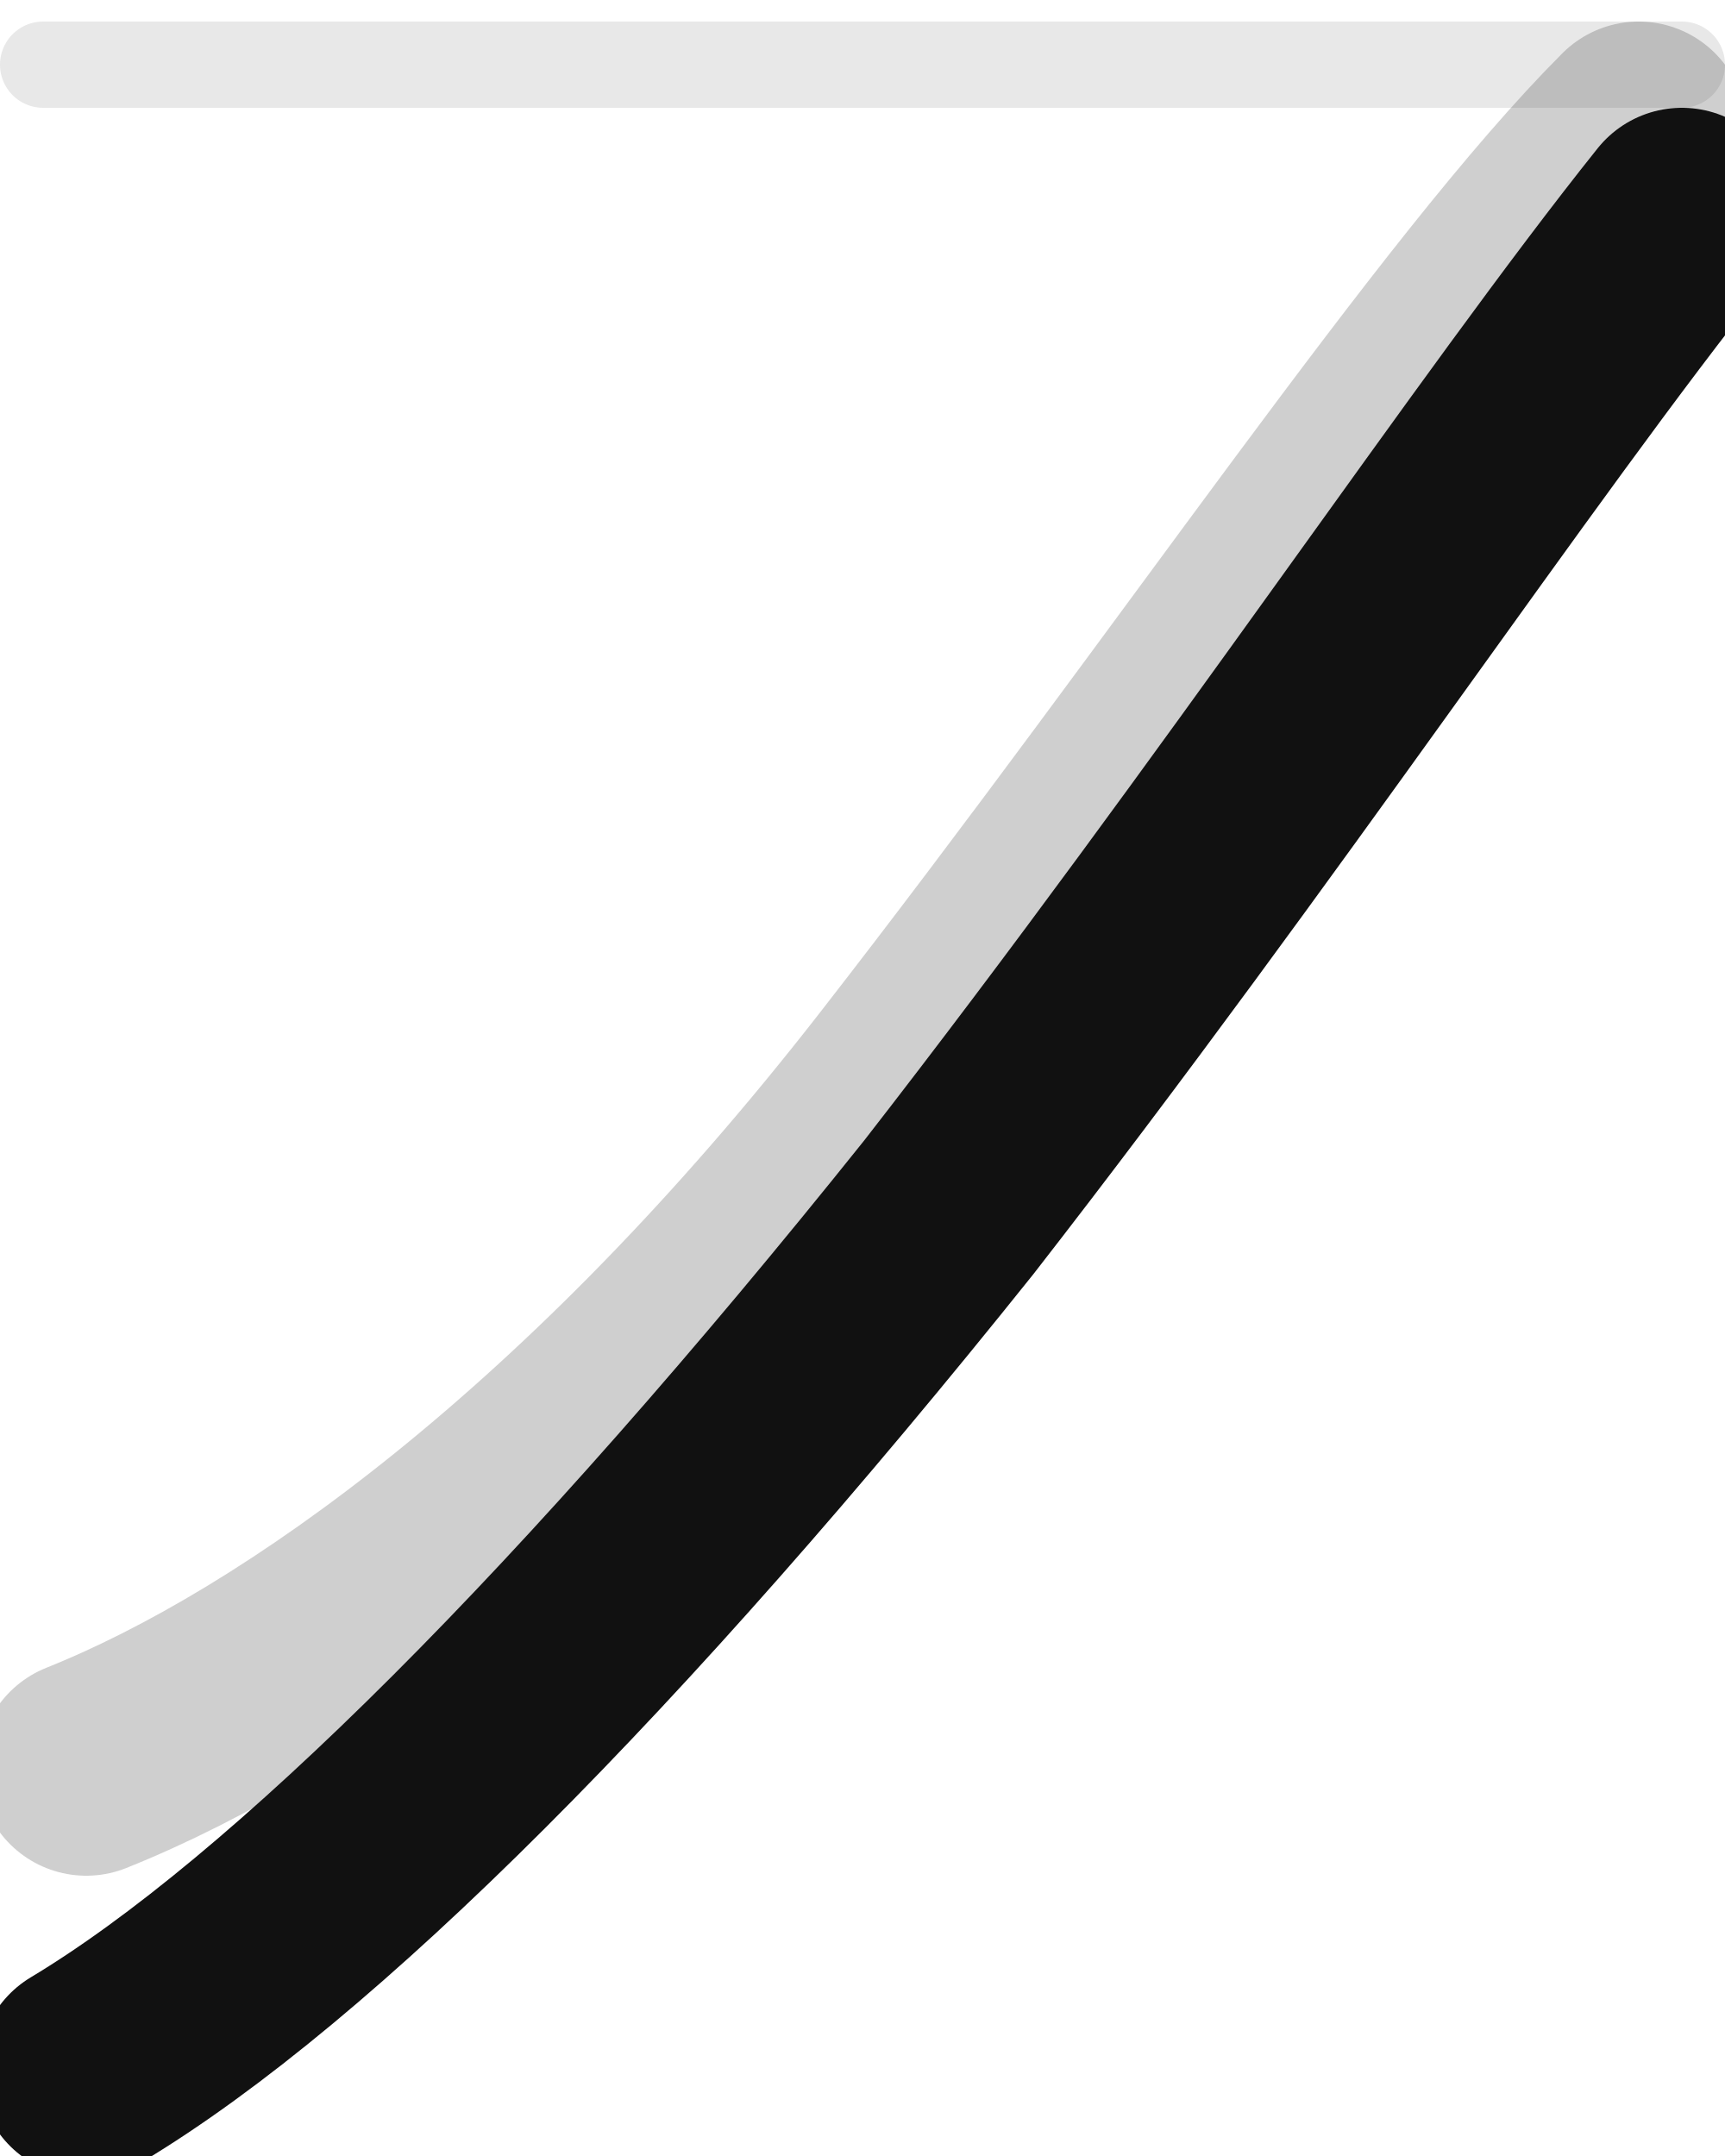
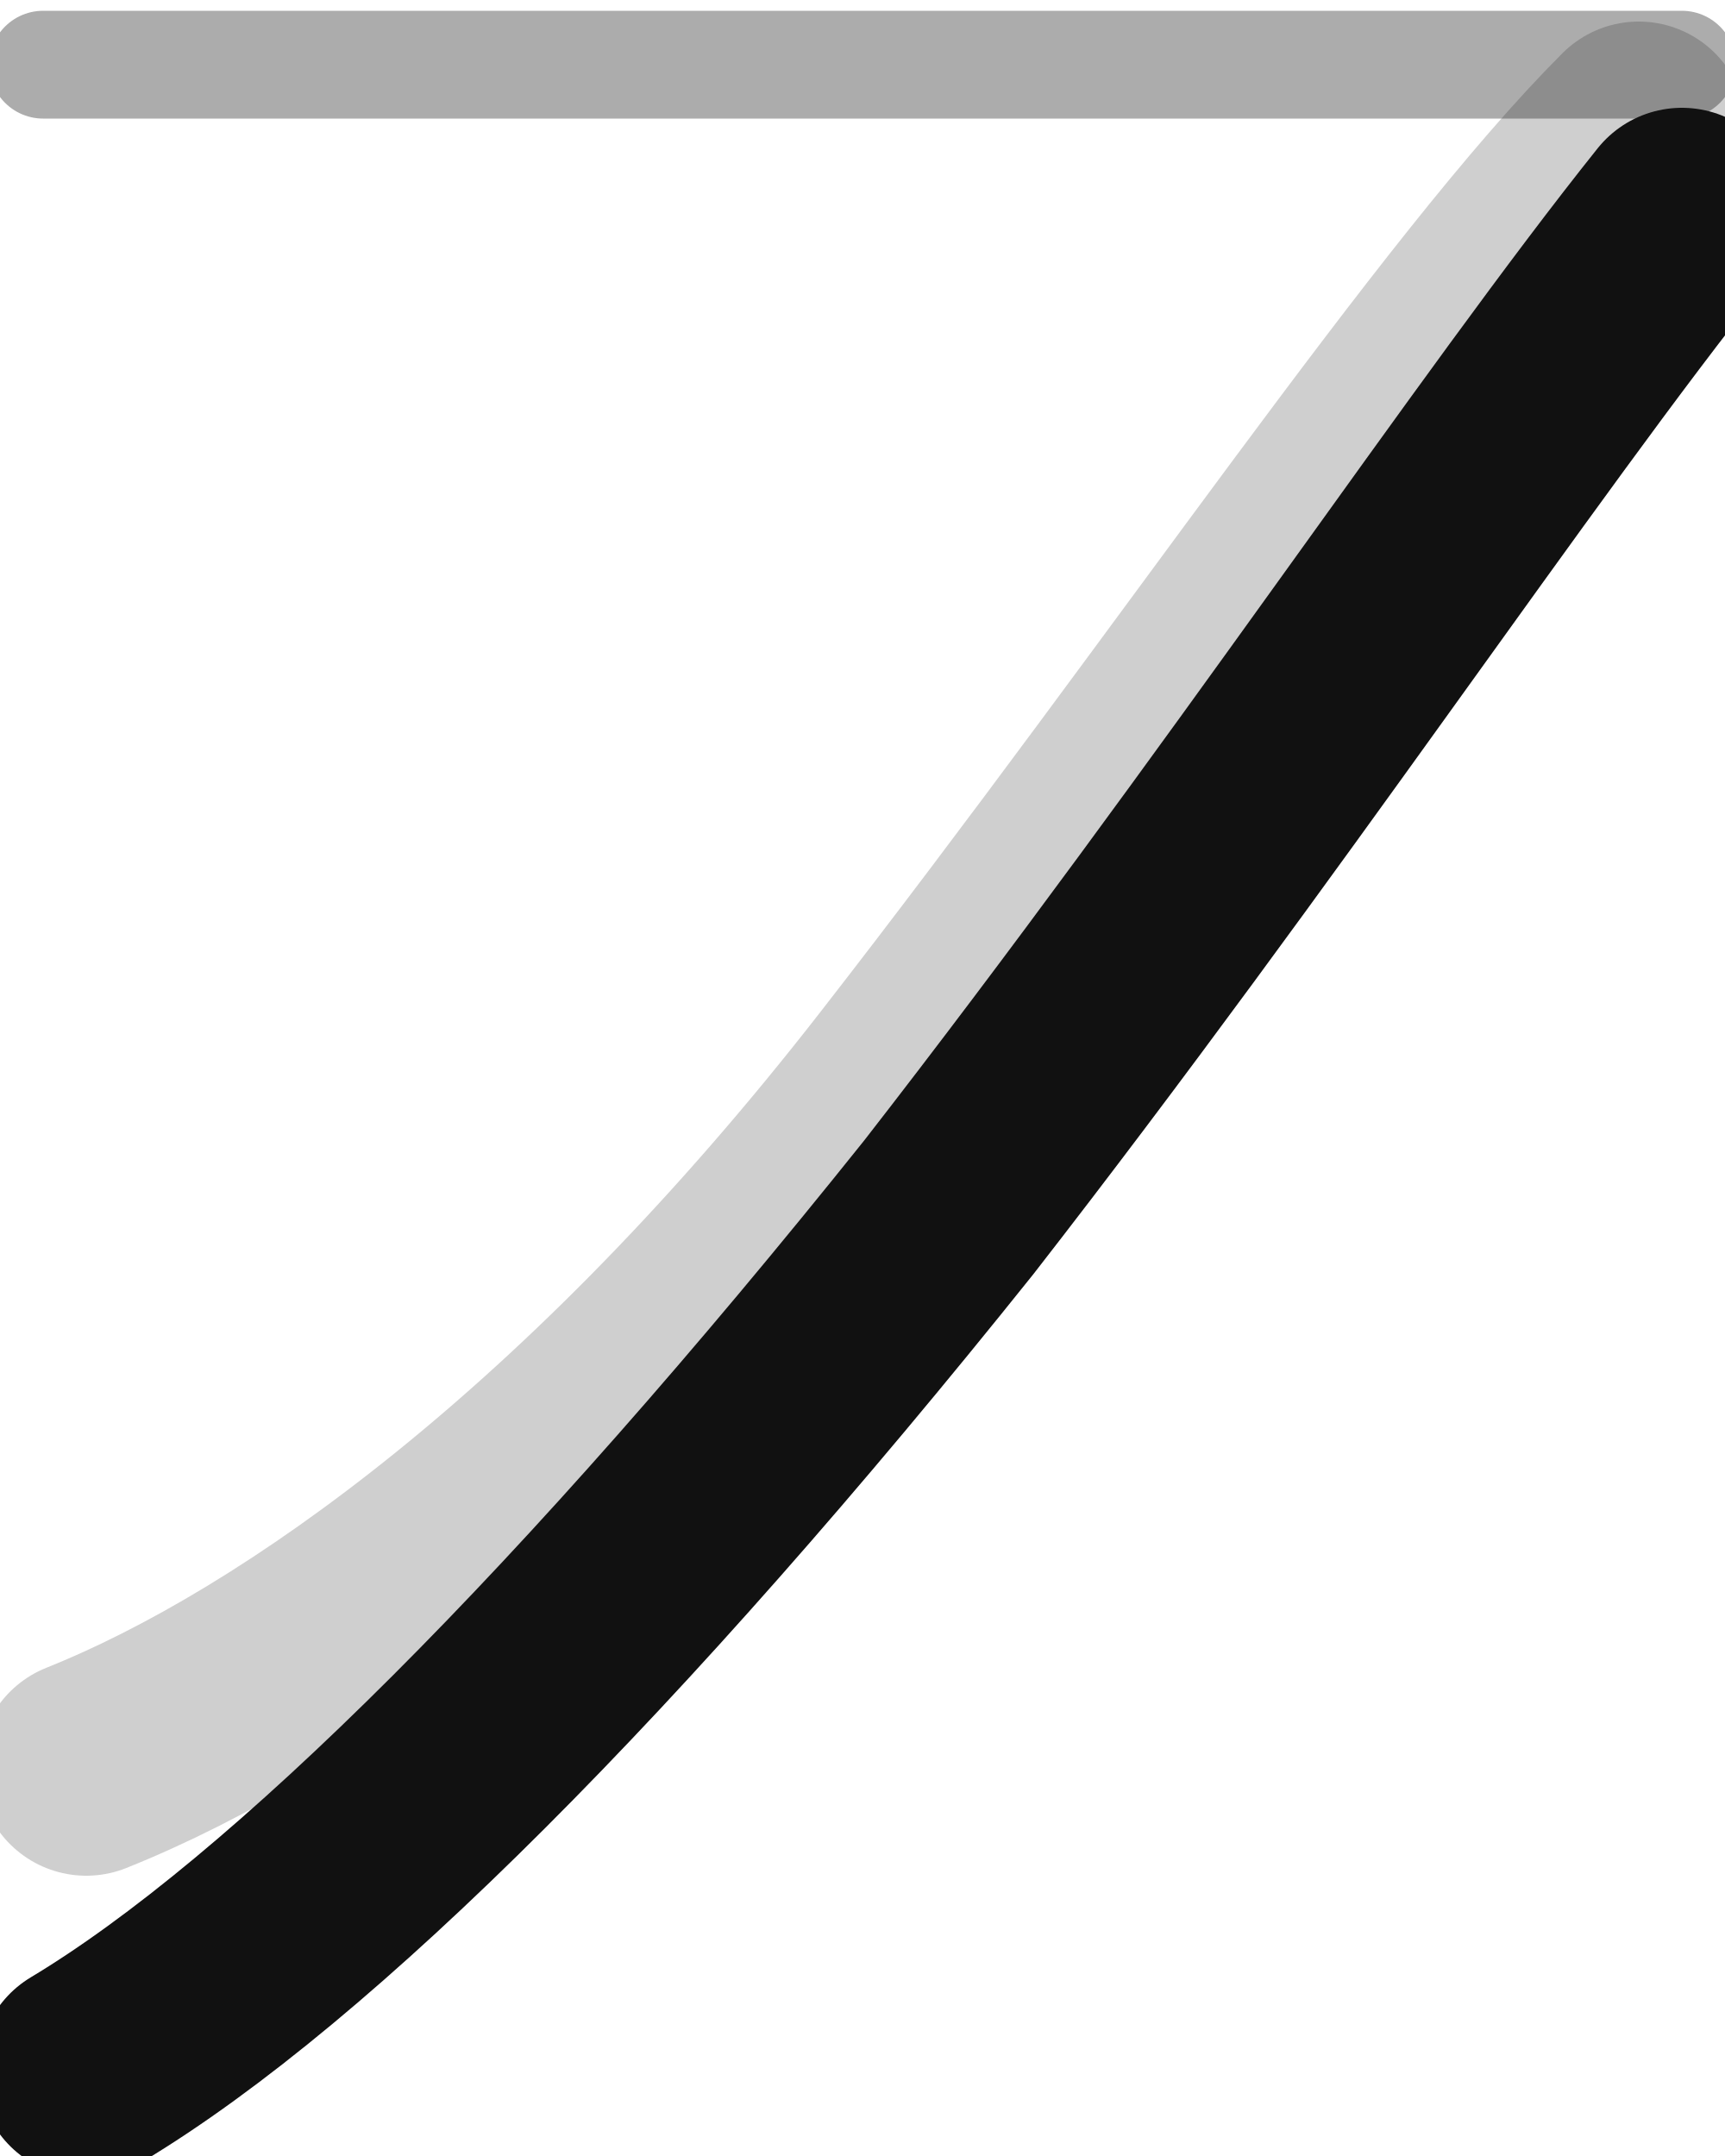
<svg xmlns="http://www.w3.org/2000/svg" viewBox="0 0 80 100" fill="none">
-   <line x1="2" y1="3" x2="78" y2="3" stroke="#111" stroke-width="4" stroke-linecap="round" opacity=".1" />
+   <line x1="2" y1="3" x2="78" y2="3" stroke="#111" stroke-width="5" stroke-linecap="round" opacity=".35" />
  <path d="M4,82 C14,78 28,68 42,50 C56,32 68,14 76,6" stroke="#111" stroke-width="10" stroke-linecap="round" opacity=".2" />
  <path d="M4,96 C14,90 28,76 44,56 C58,38 70,20 78,10" stroke="#111" stroke-width="10" stroke-linecap="round" opacity="1" />
</svg>
